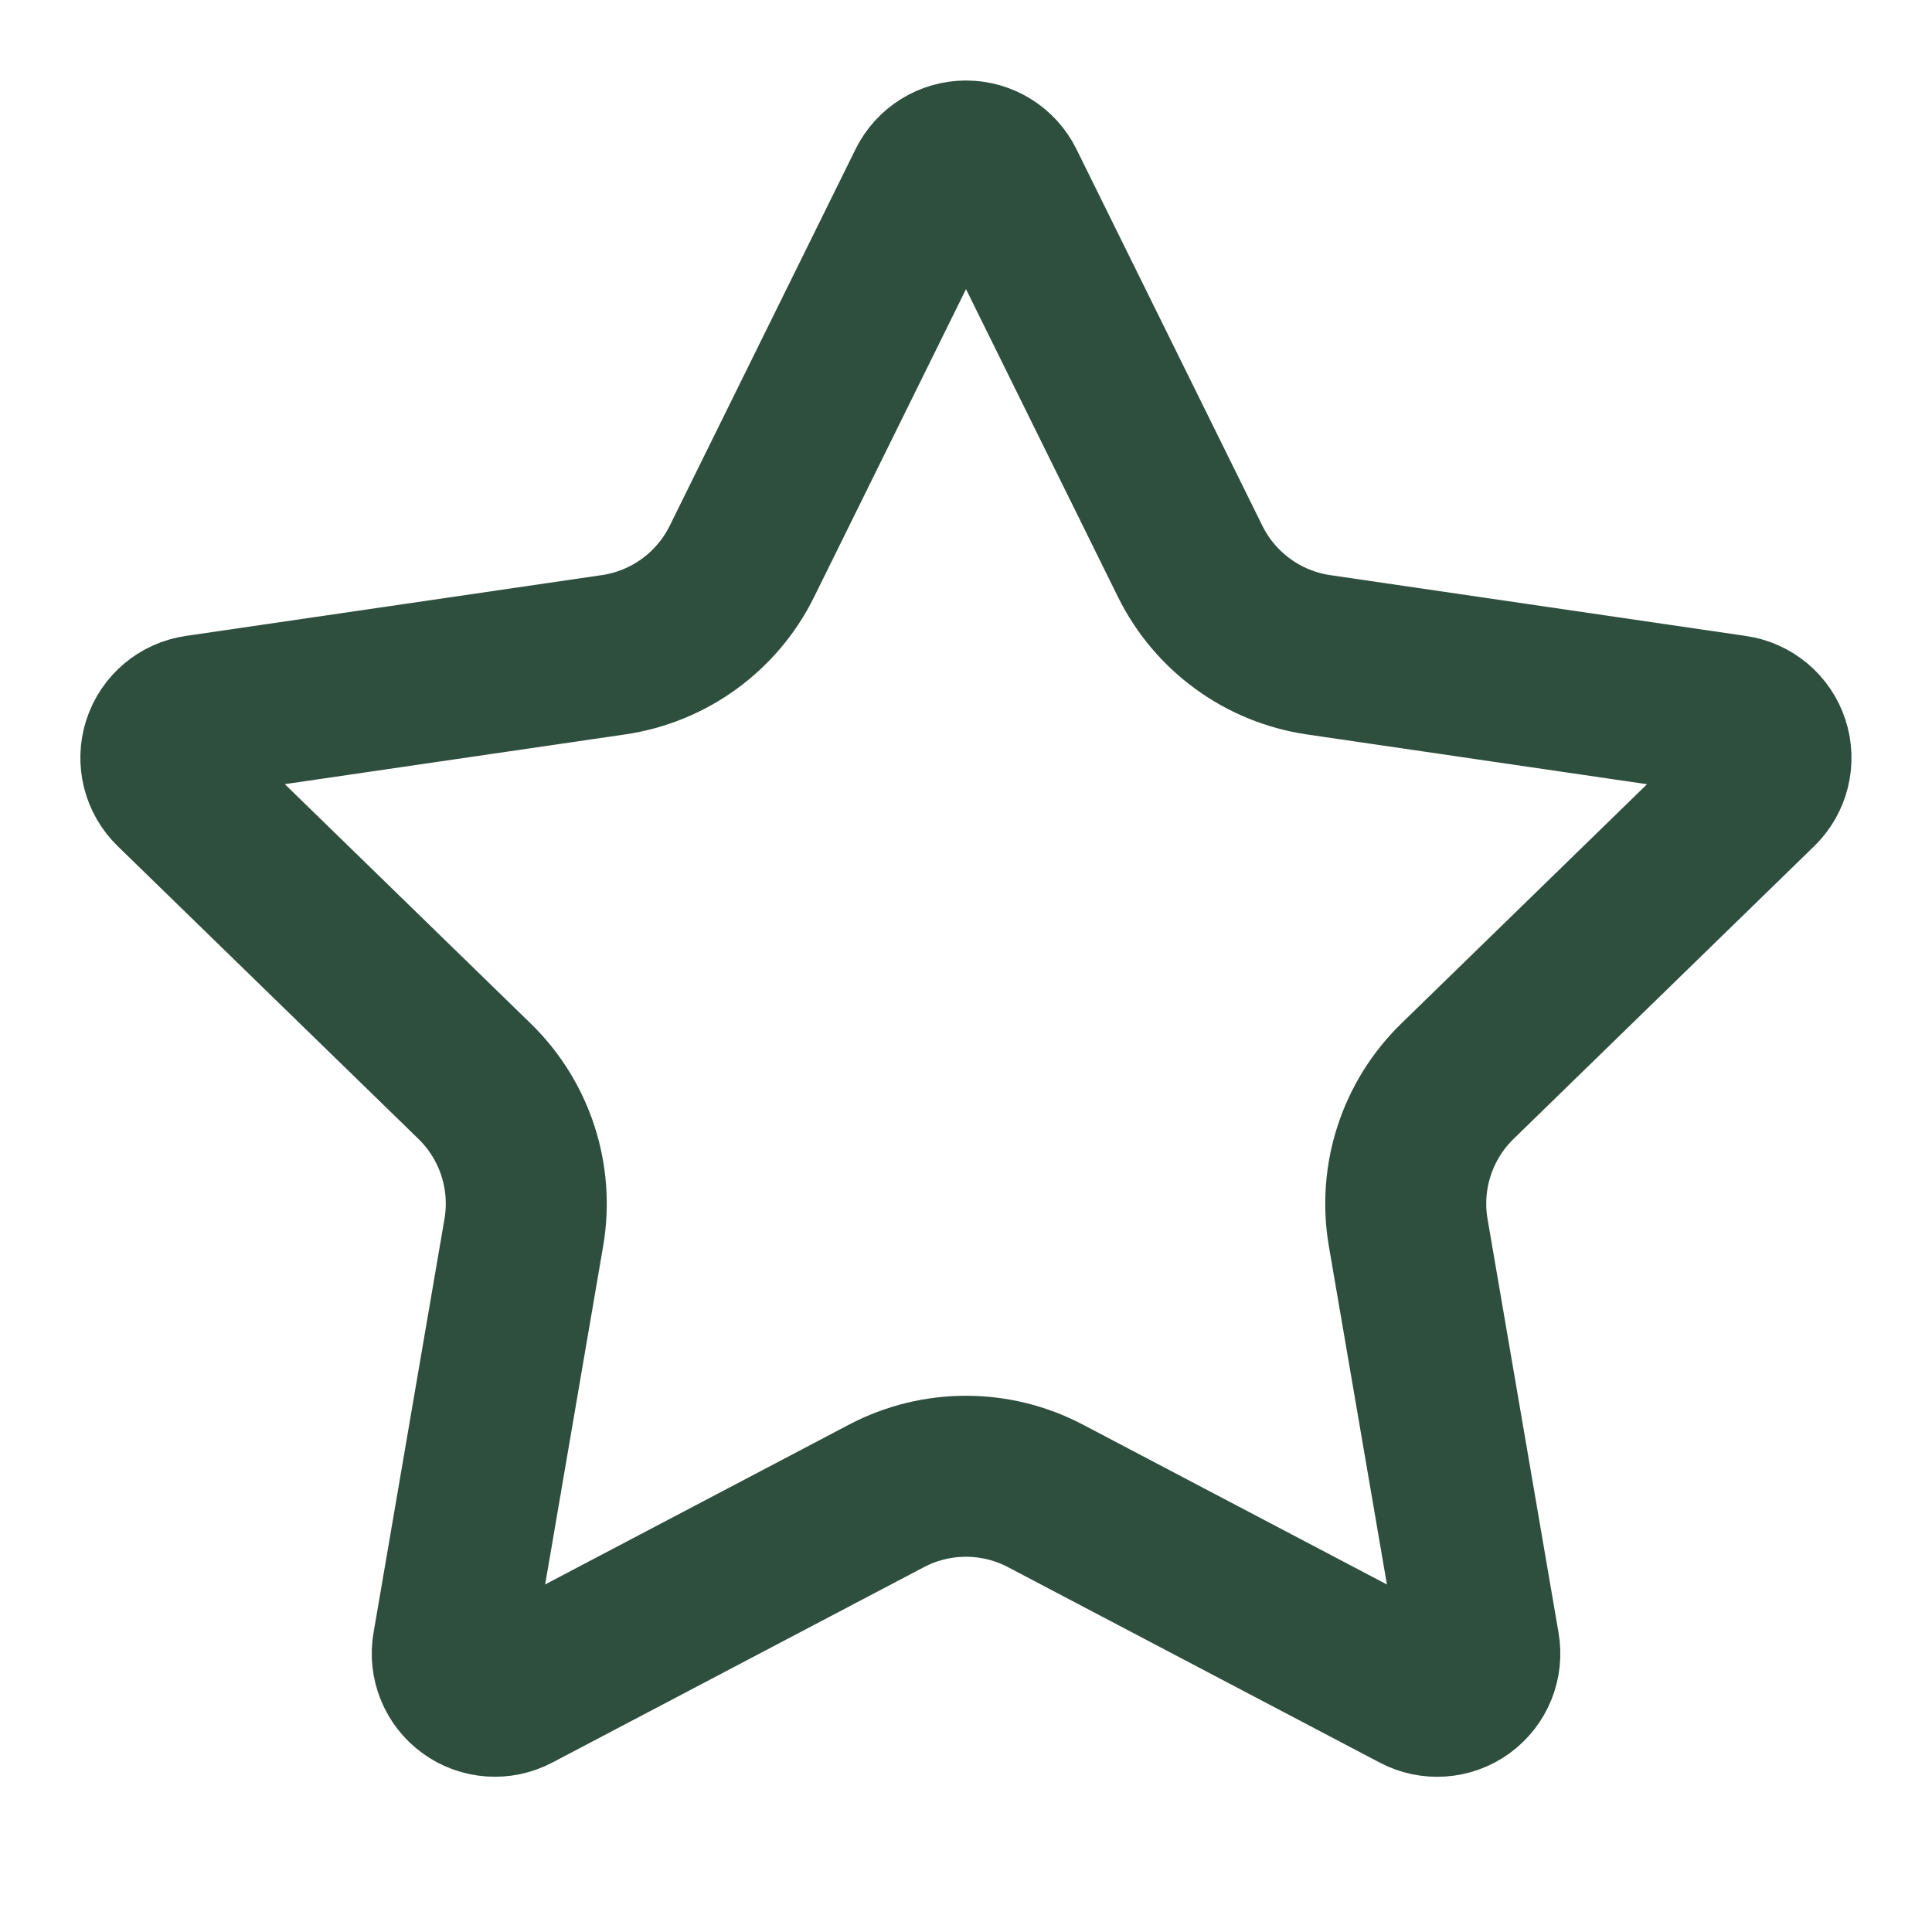
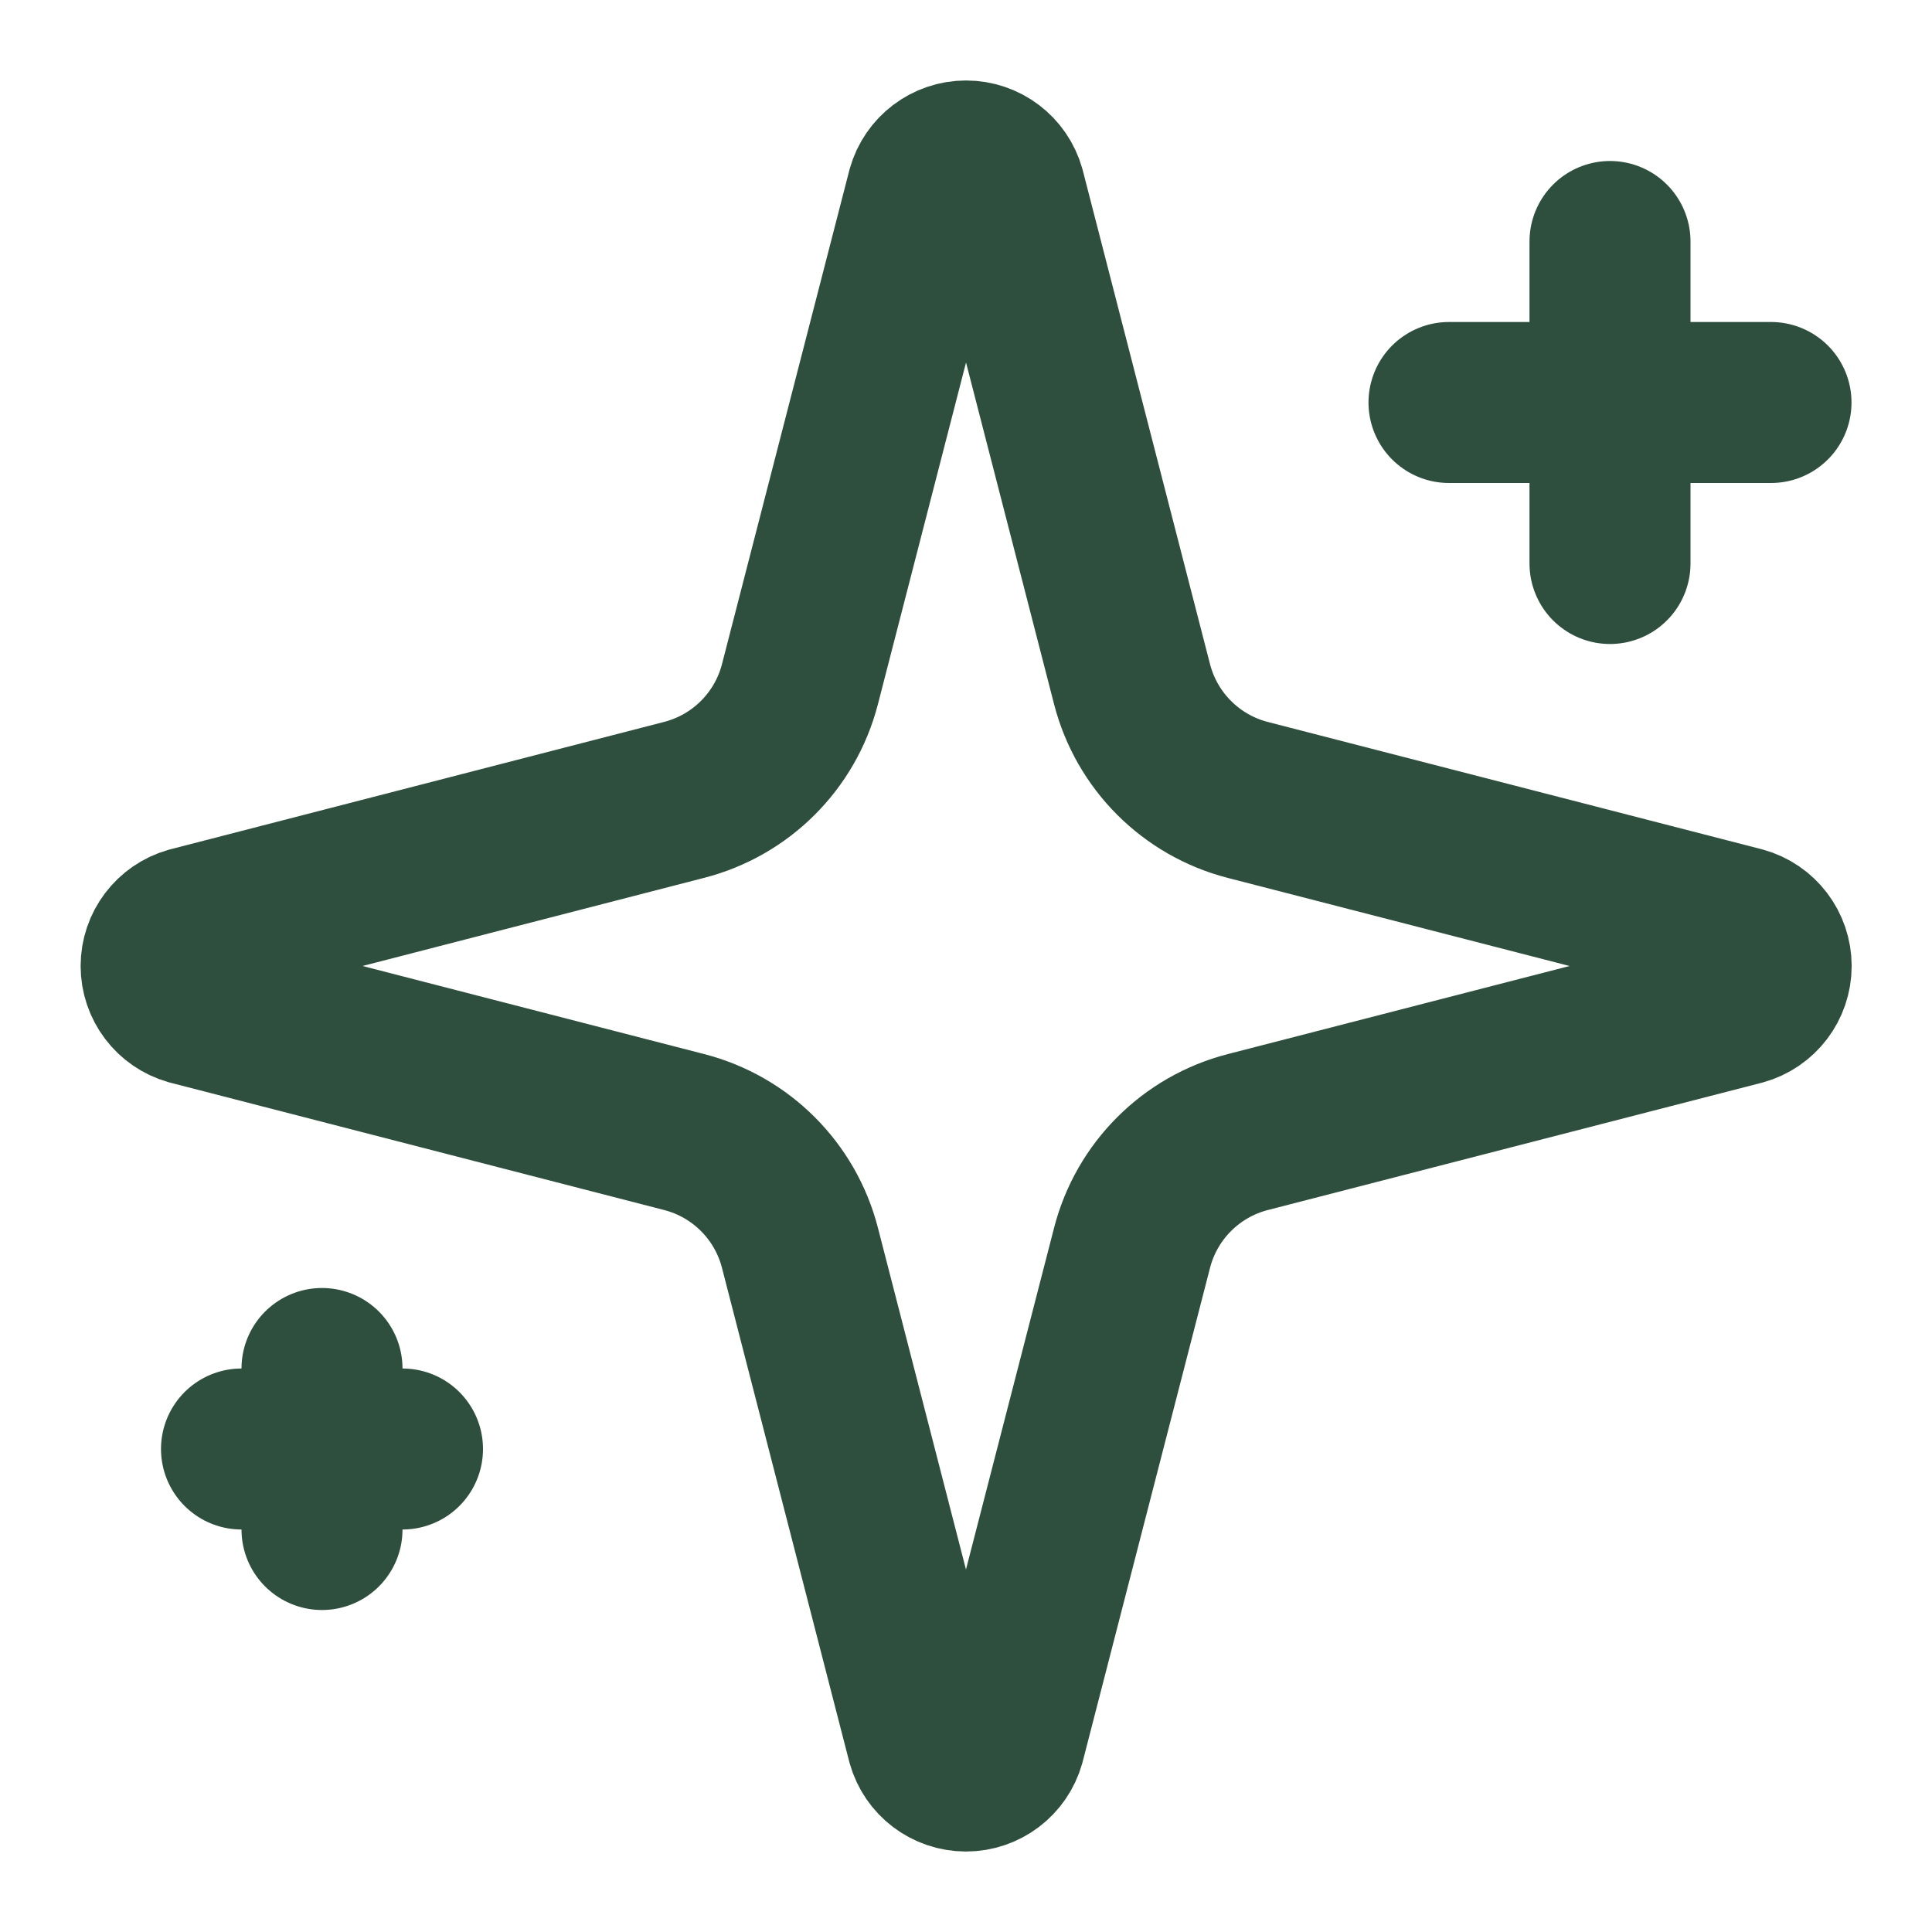
<svg xmlns="http://www.w3.org/2000/svg" width="24" height="24" viewBox="0 0 24 24" fill="none" stroke="#2f4f3e" stroke-width="2" stroke-linecap="round" stroke-linejoin="round">
-   <path d="M11.525 2.295a.53.53 0 0 1 .95 0l2.31 4.679a2.123 2.123 0 0 0 1.595 1.16l5.166.756a.53.53 0 0 1 .294.904l-3.736 3.638a2.123 2.123 0 0 0-.611 1.878l.882 5.14a.53.53 0 0 1-.771.56l-4.618-2.428a2.122 2.122 0 0 0-1.973 0L6.396 21.01a.53.53 0 0 1-.77-.56l.881-5.139a2.122 2.122 0 0 0-.611-1.879L2.16 9.795a.53.53 0 0 1 .294-.906l5.165-.755a2.122 2.122 0 0 0 1.597-1.16z" />
+   <path d="M9.937 15.5A2 2 0 0 0 8.5 14.063l-6.135-1.582a.5.5 0 0 1 0-.962L8.5 9.936A2 2 0 0 0 9.937 8.5l1.582-6.135a.5.5 0 0 1 .963 0L14.063 8.5A2 2 0 0 0 15.5 9.937l6.135 1.581a.5.5 0 0 1 0 .964L15.5 14.063a2 2 0 0 0-1.437 1.437l-1.582 6.135a.5.5 0 0 1-.963 0z" />
+   <path d="M20 3v4" />
+   <path d="M22 5h-4" />
+   <path d="M4 17v2" />
+   <path d="M5 18H3" />
</svg>
